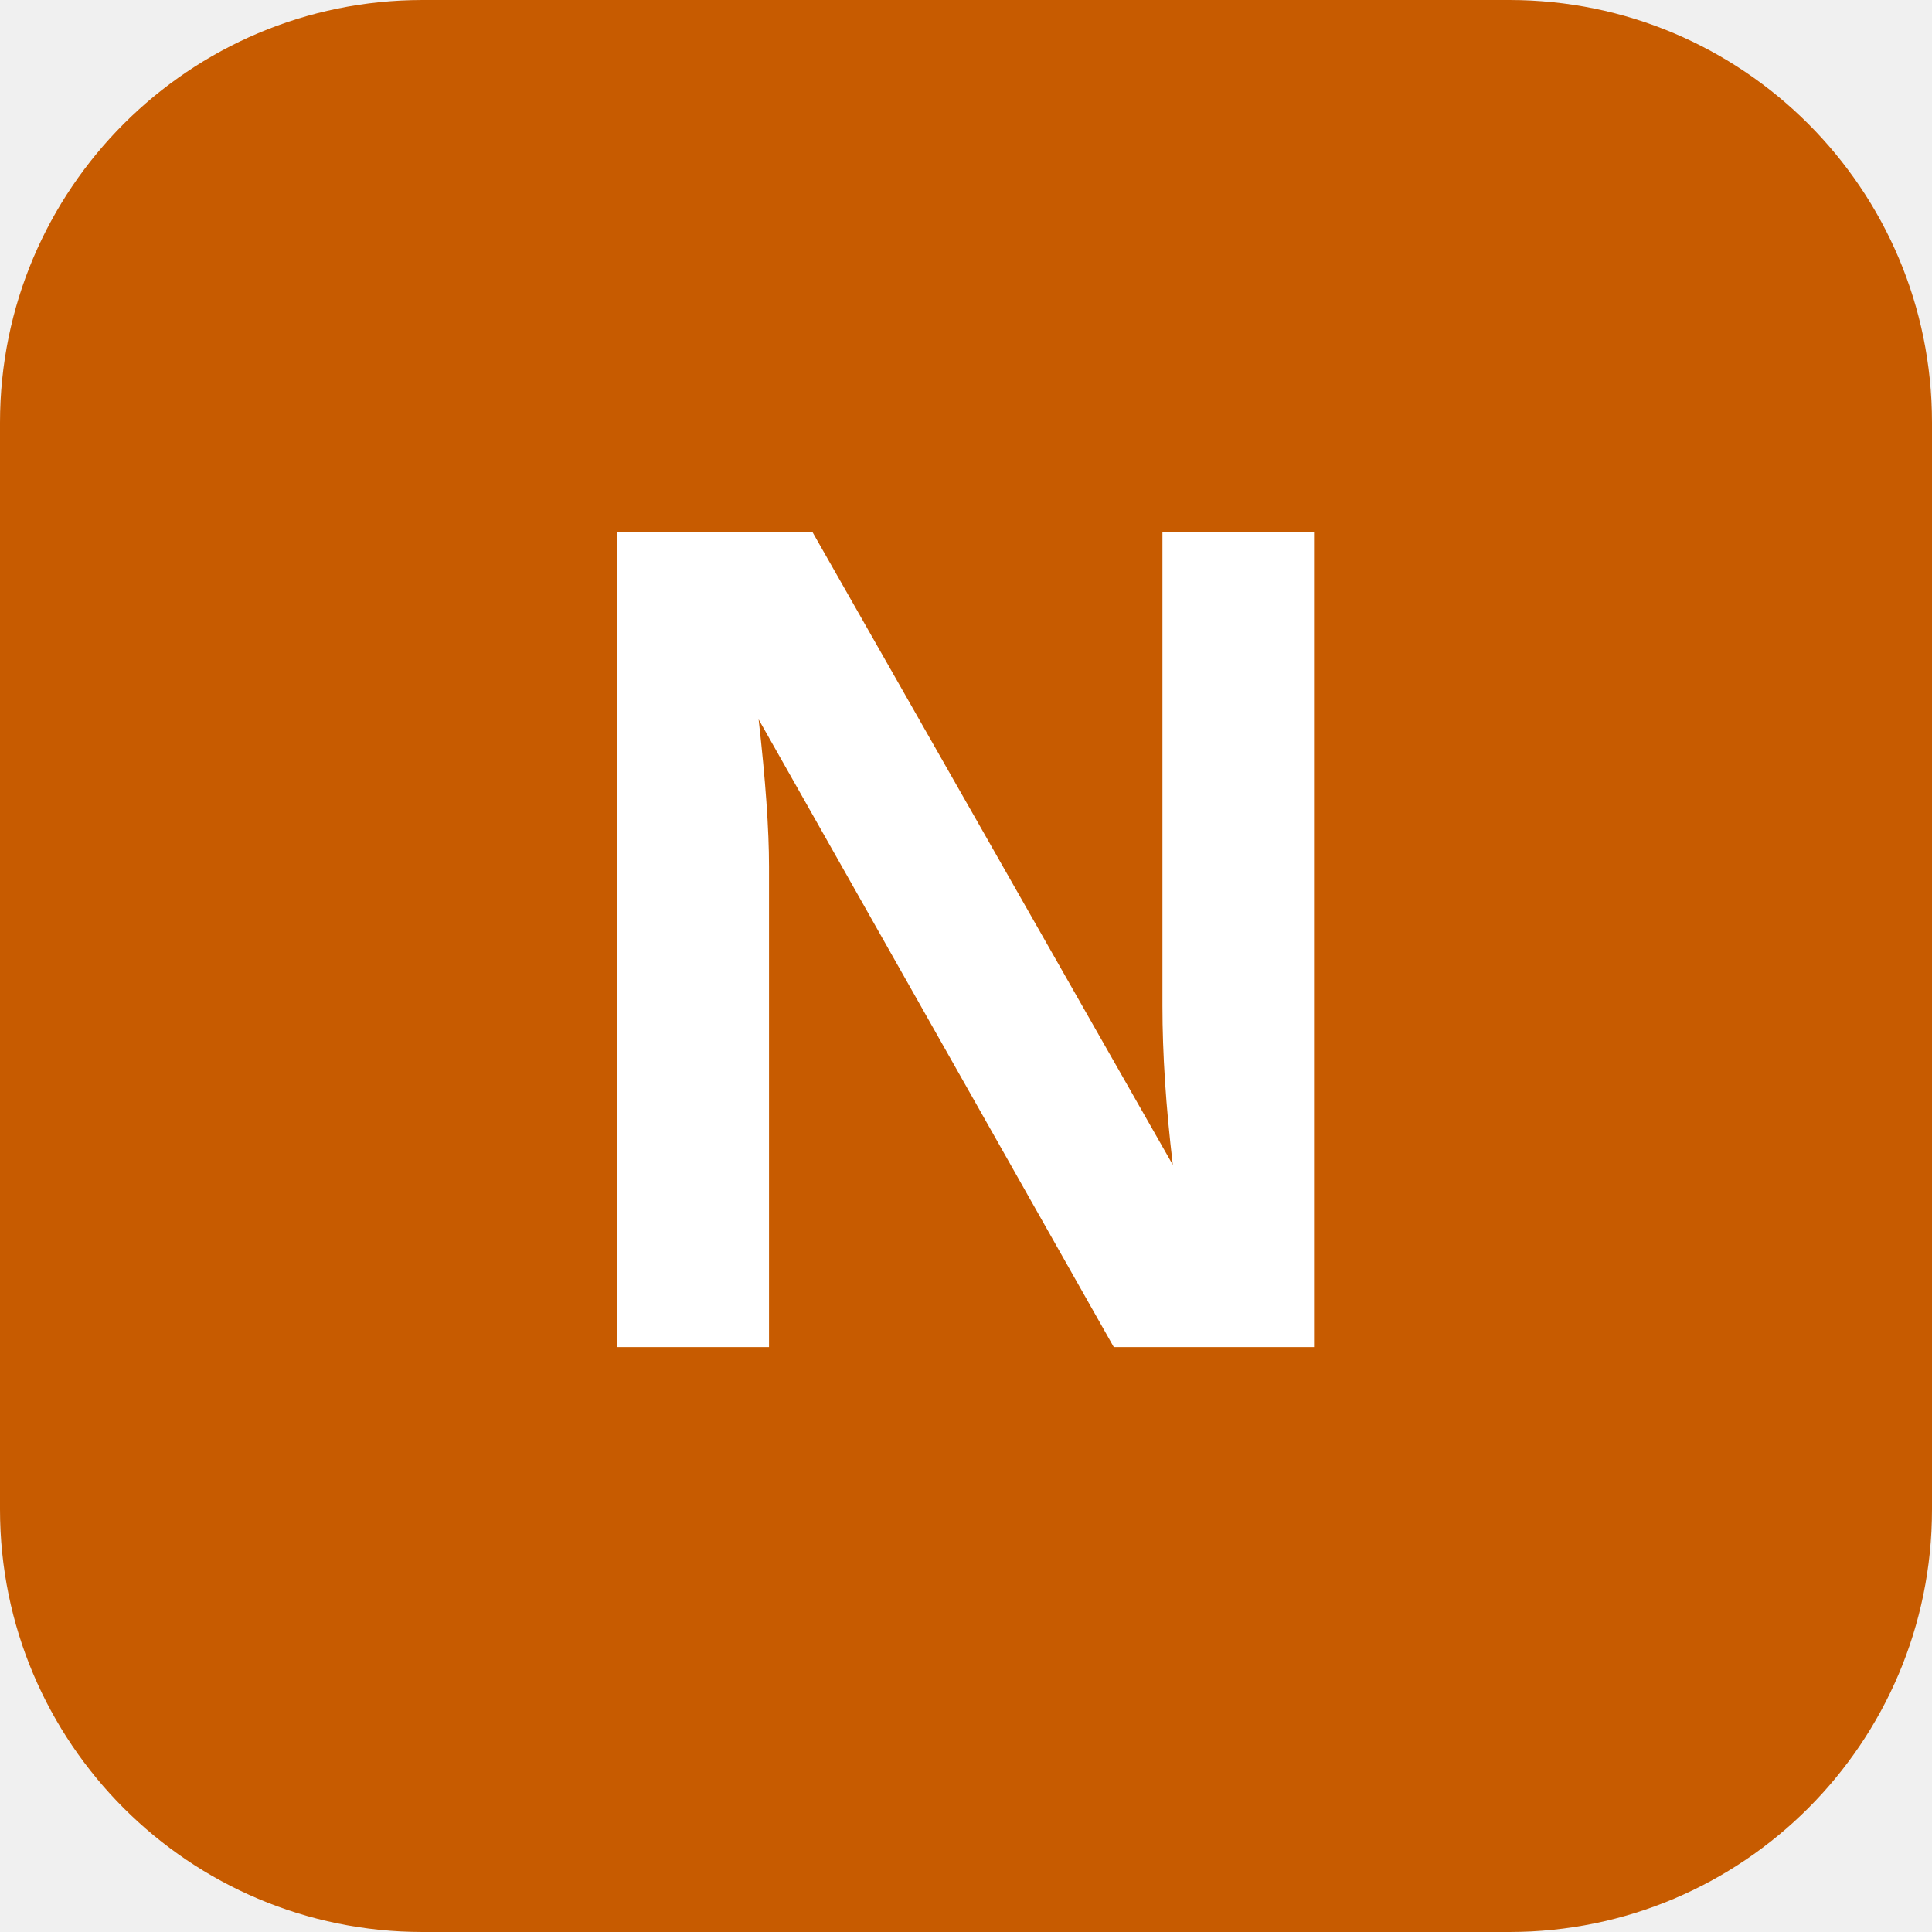
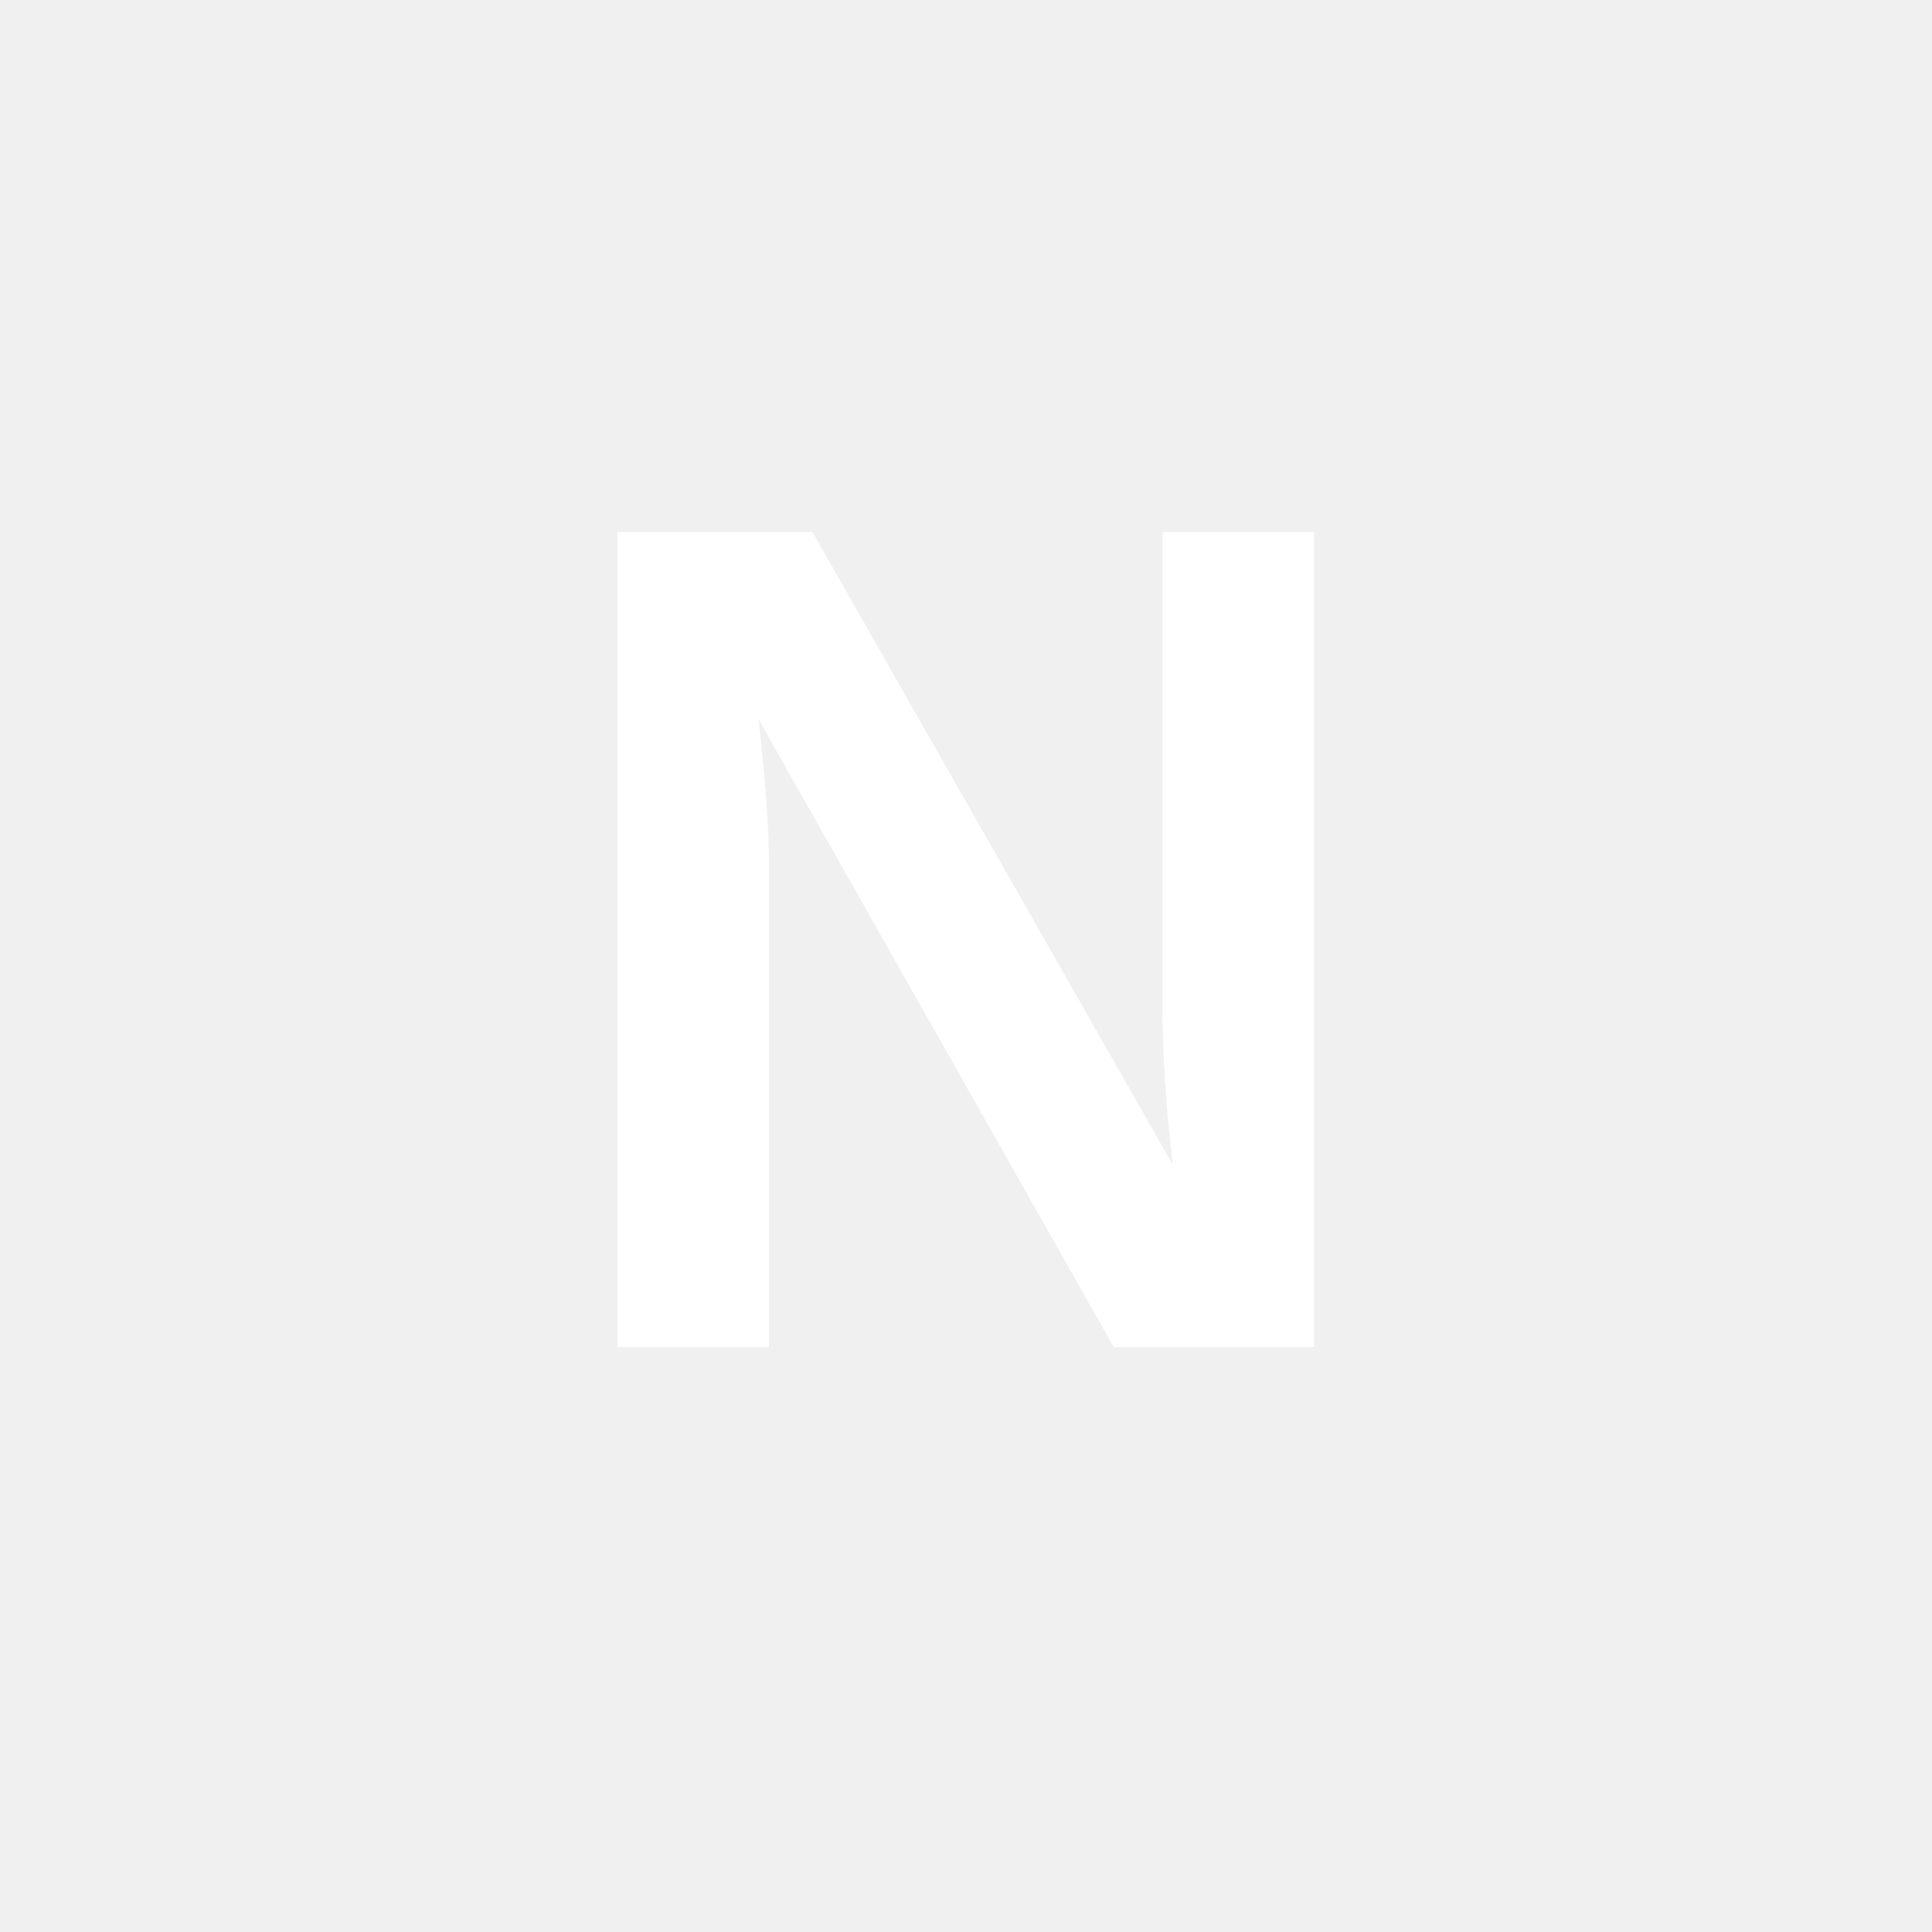
<svg xmlns="http://www.w3.org/2000/svg" width="512" height="512" viewBox="0 0 512 512">
-   <rect width="512" height="512" rx="112" fill="#C75B00" />
  <text x="256" y="357" font-family="Sora, Arial, sans-serif" font-size="314" font-weight="900" fill="#ffffff" text-anchor="middle" letter-spacing="-5">N</text>
</svg>
